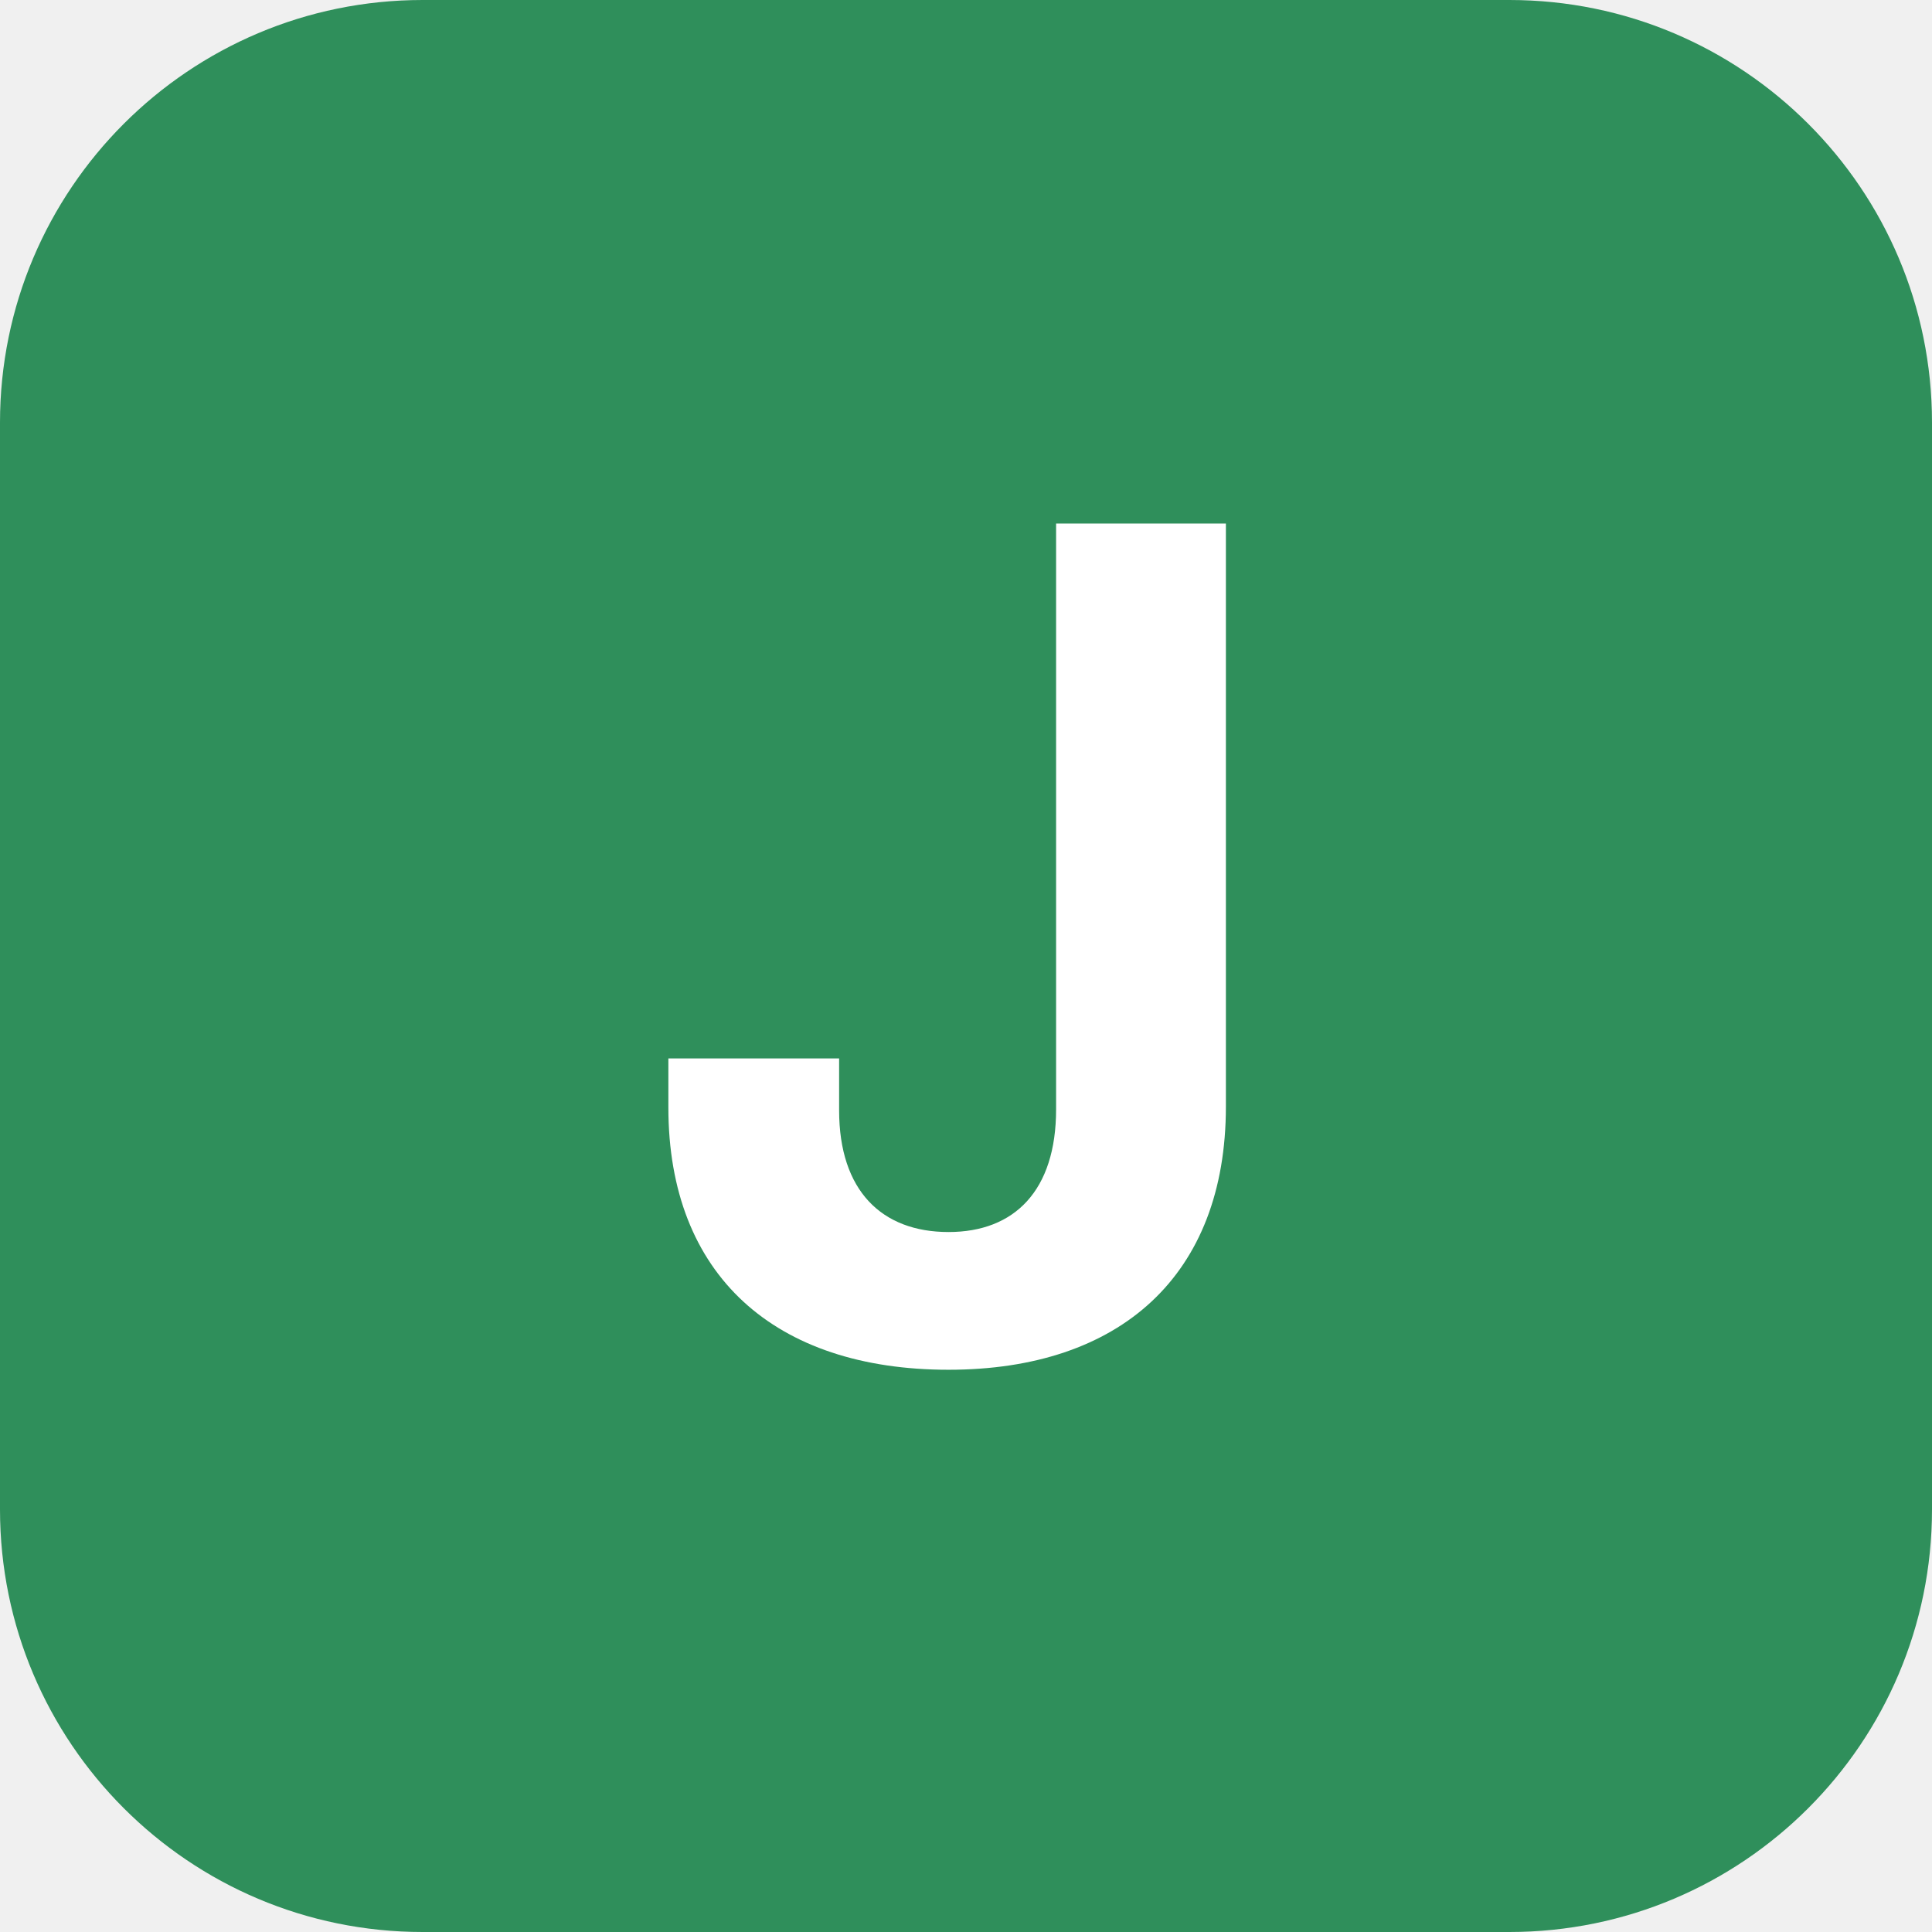
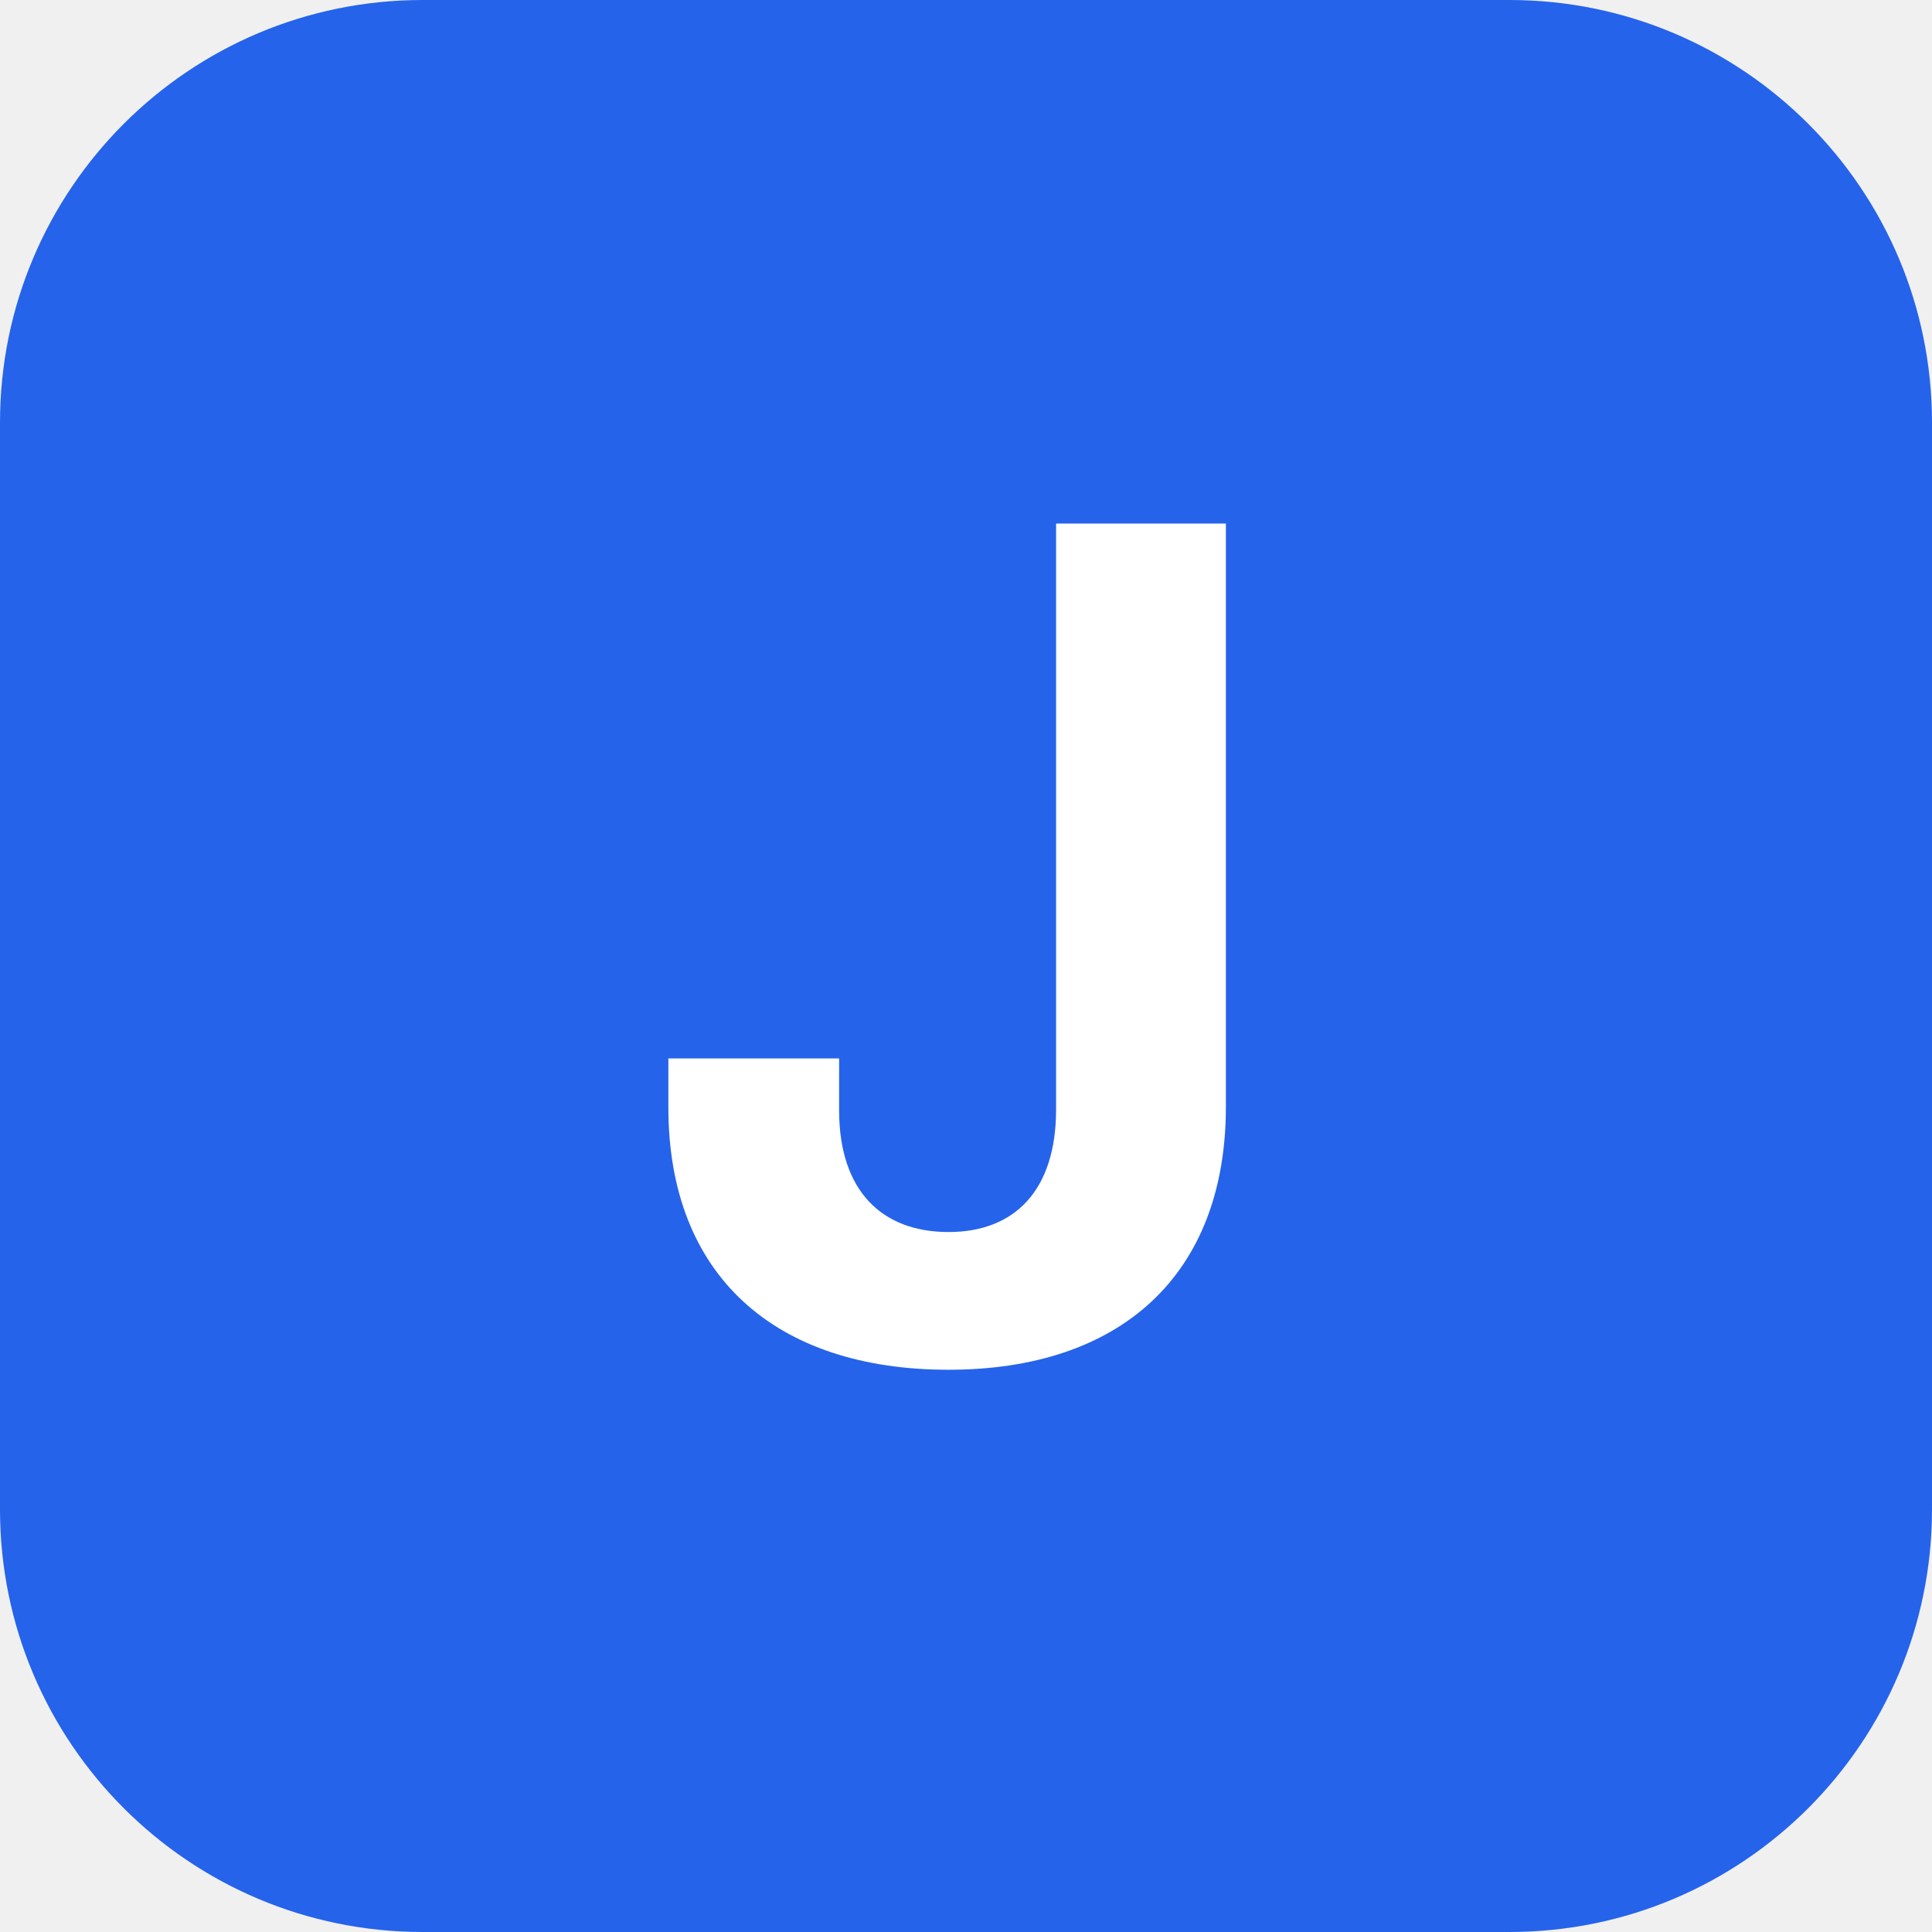
<svg xmlns="http://www.w3.org/2000/svg" viewBox="0 0 32 32" role="img" aria-label="John Pranoy Yalla">
-   <rect width="32" height="32" rx="7" fill="#2f8f5b" />
+   <rect width="32" height="32" rx="7" fill="#2563eb" />
  <text x="16" y="22.5" text-anchor="middle" font-family="system-ui, -apple-system, 'Segoe UI', sans-serif" font-size="19" font-weight="700" fill="#ffffff">J</text>
</svg>
